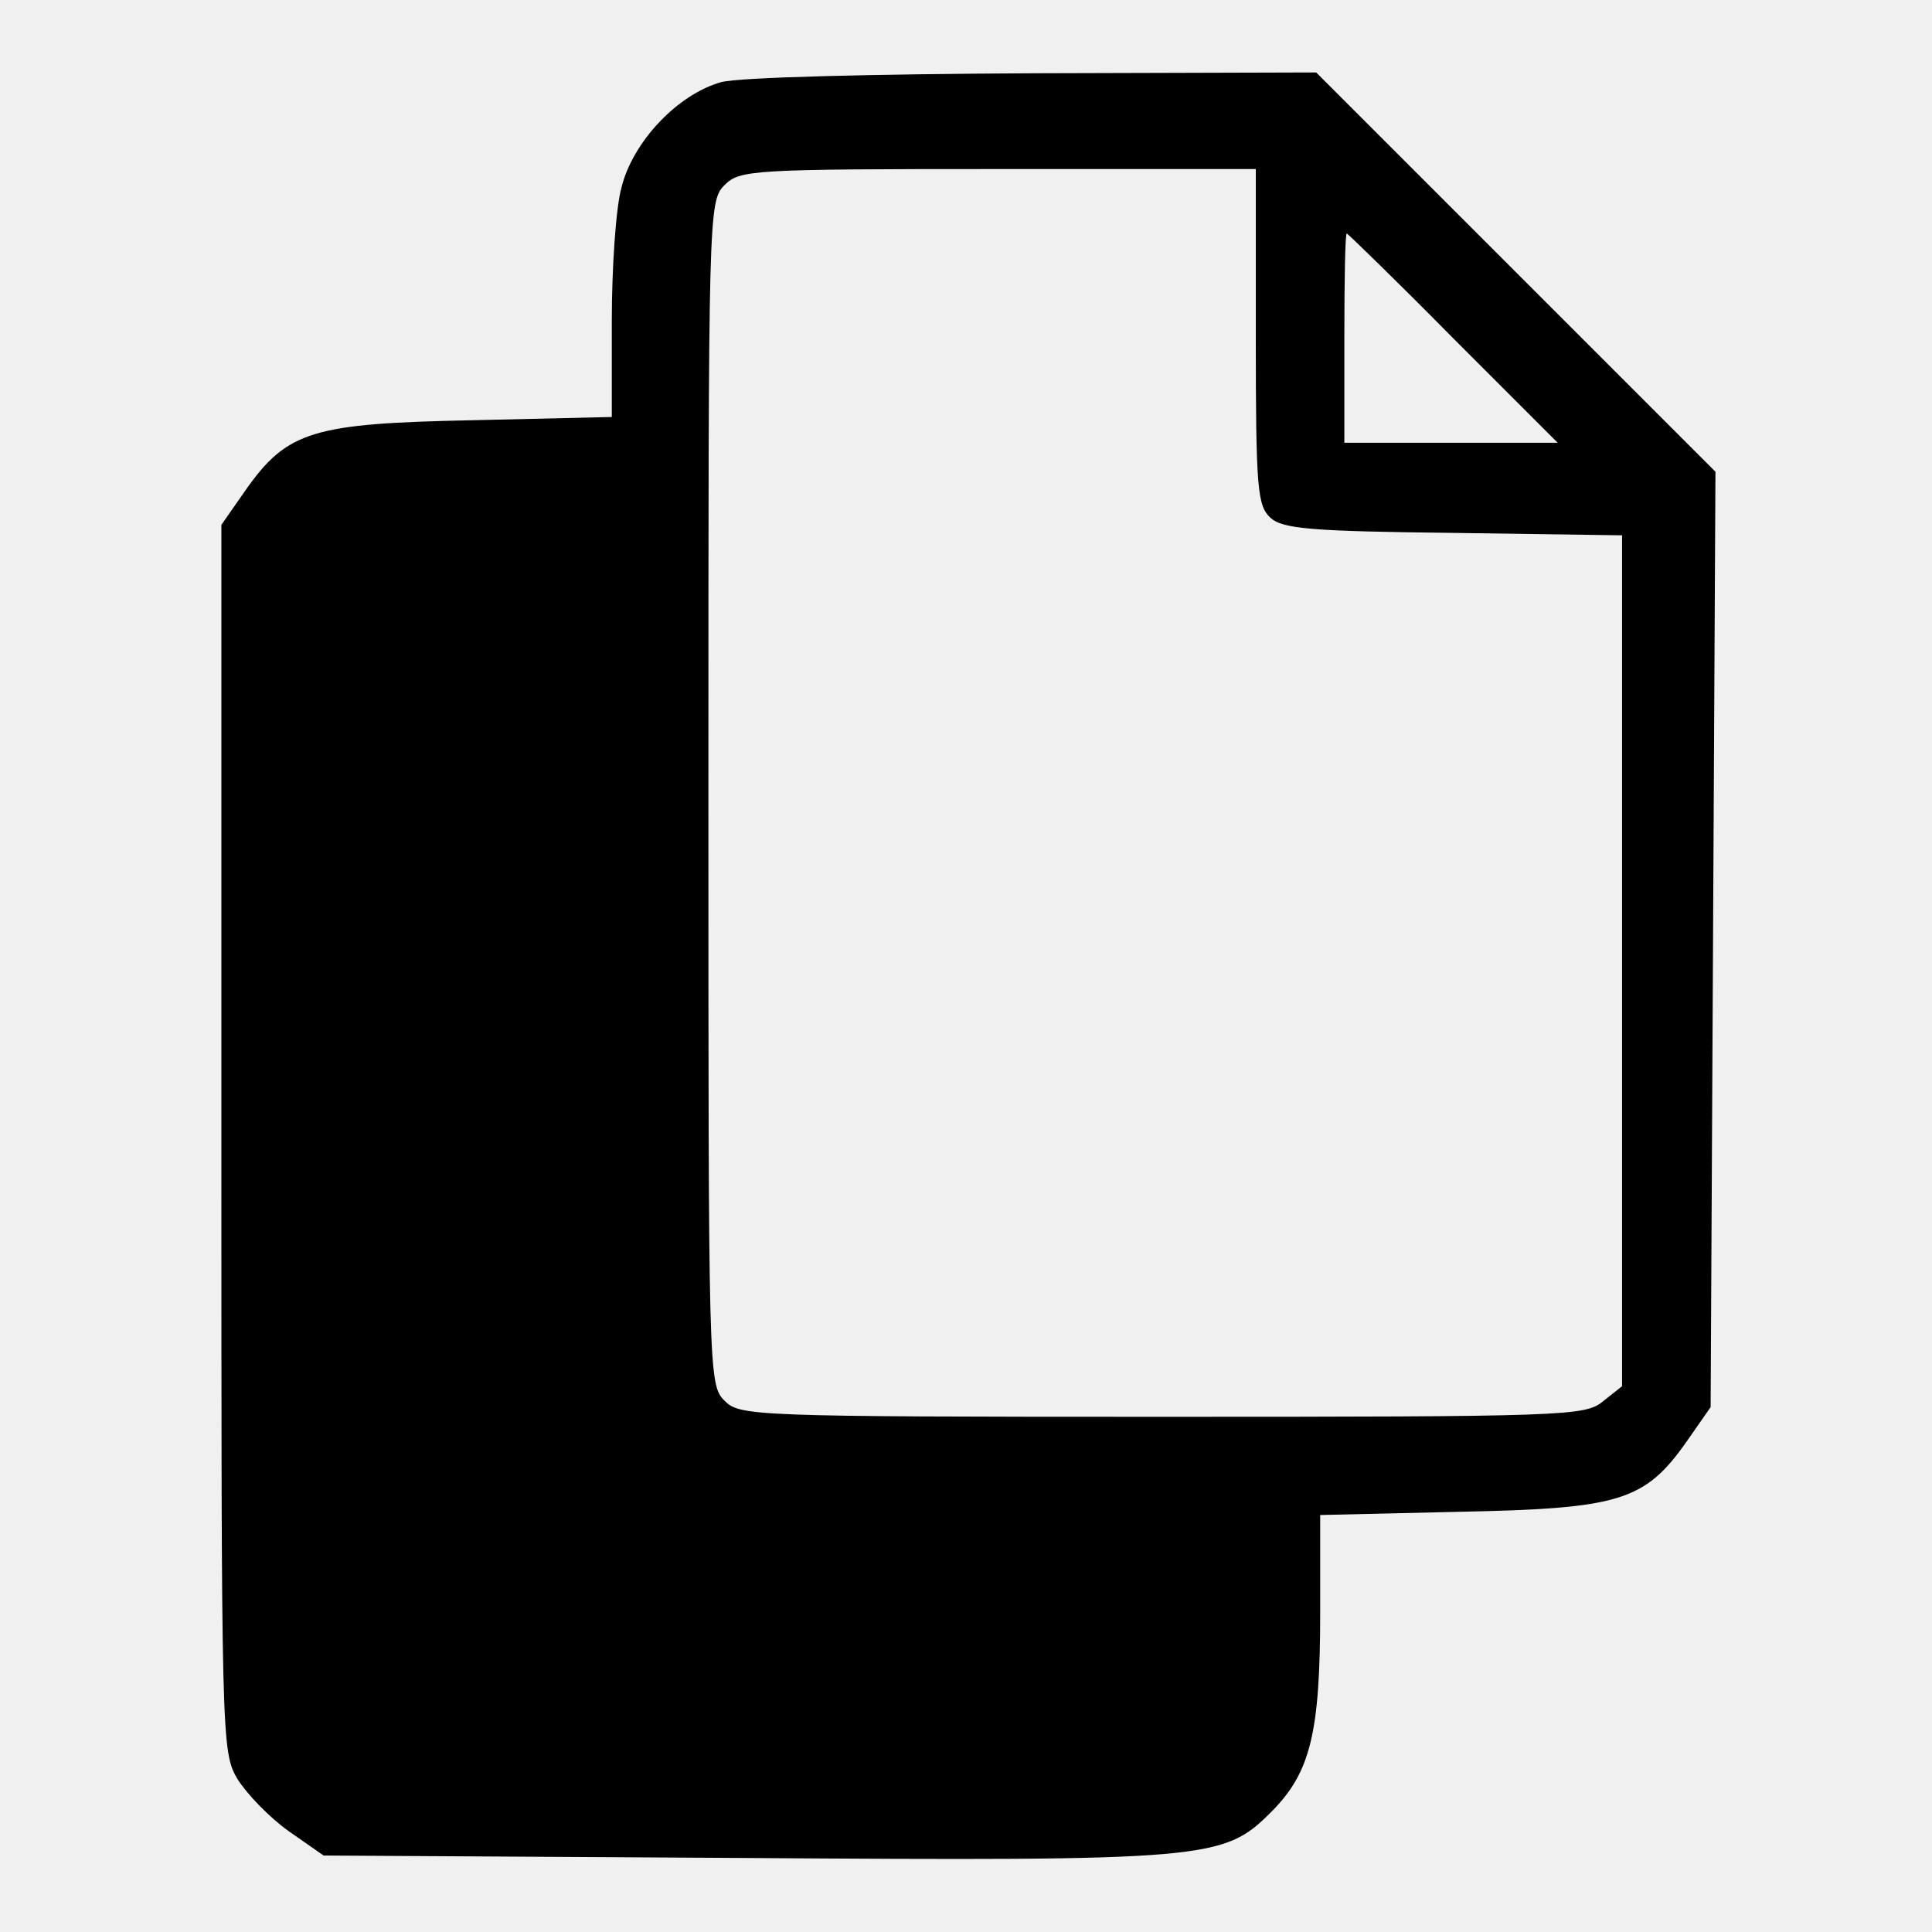
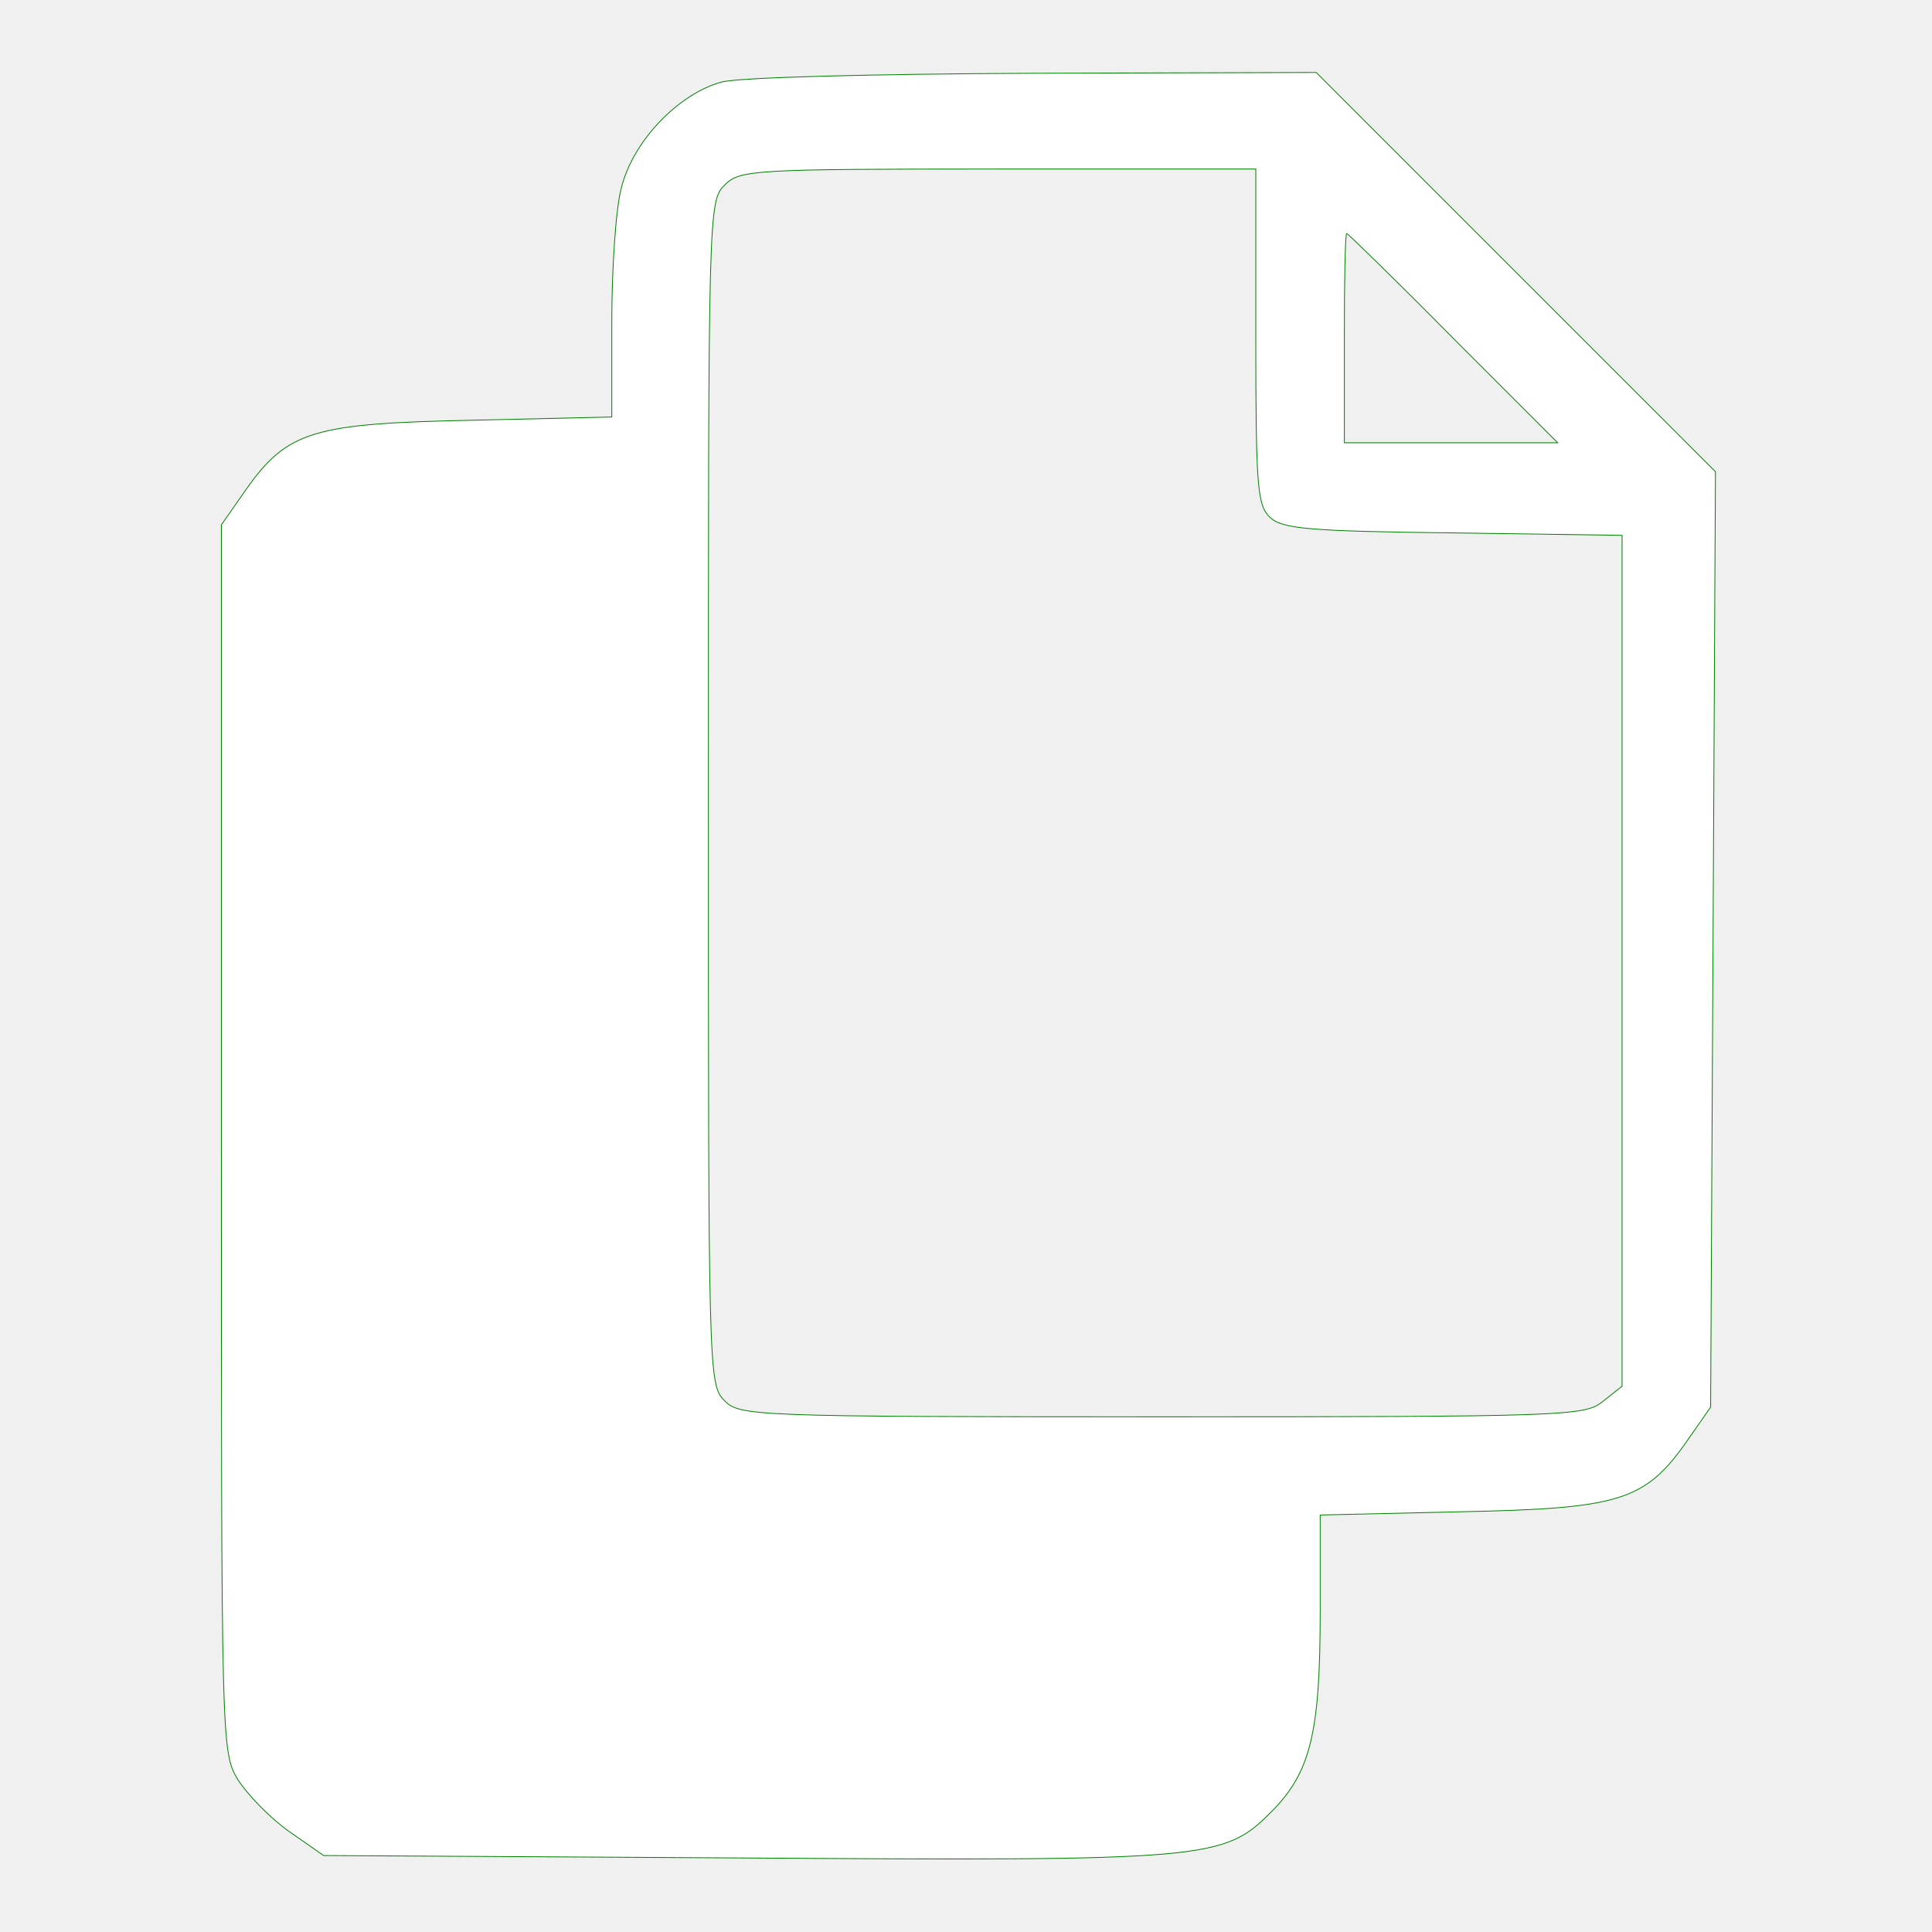
<svg xmlns="http://www.w3.org/2000/svg" version="1.0" width="240pt" height="240pt" viewBox="0 0 240 240" preserveAspectRatio="xMidYMid meet">
-   <g transform="translate(0,240) scale(0.1,-0.1)" fill="#000000" stroke="none">
+   <g transform="translate(0,240) scale(0.1,-0.1)" fill="#FFFFFF" stroke="#008000">
    <path d="M896 2298 c-54 -15 -110 -74 -124 -131 -7 -25 -12 -100 -12 -166 l0 -119 -172 -4 c-199 -4 -231 -13 -283 -87 l-30 -43 0 -761 c0 -750 0 -763 20 -797 12 -19 40 -48 64 -65 l43 -30 516 -3 c585 -4 602 -2 661 57 49 49 61 98 61 249 l0 120 173 4 c198 4 230 13 282 87 l30 43 3 581 3 581 -248 248 -248 248 -350 -1 c-204 -1 -366 -5 -389 -11z m664 -316 c0 -189 2 -210 18 -225 15 -14 50 -17 228 -19 l209 -3 0 -528 0 -529 -24 -19 c-22 -18 -46 -19 -547 -19 -511 0 -525 1 -544 20 -20 20 -20 33 -20 755 0 722 0 735 20 755 19 19 33 20 340 20 l320 0 0 -208z m245 -2 l130 -130 -133 0 -132 0 0 130 c0 72 1 130 3 130 1 0 61 -58 132 -130z" />
  </g>
</svg>
